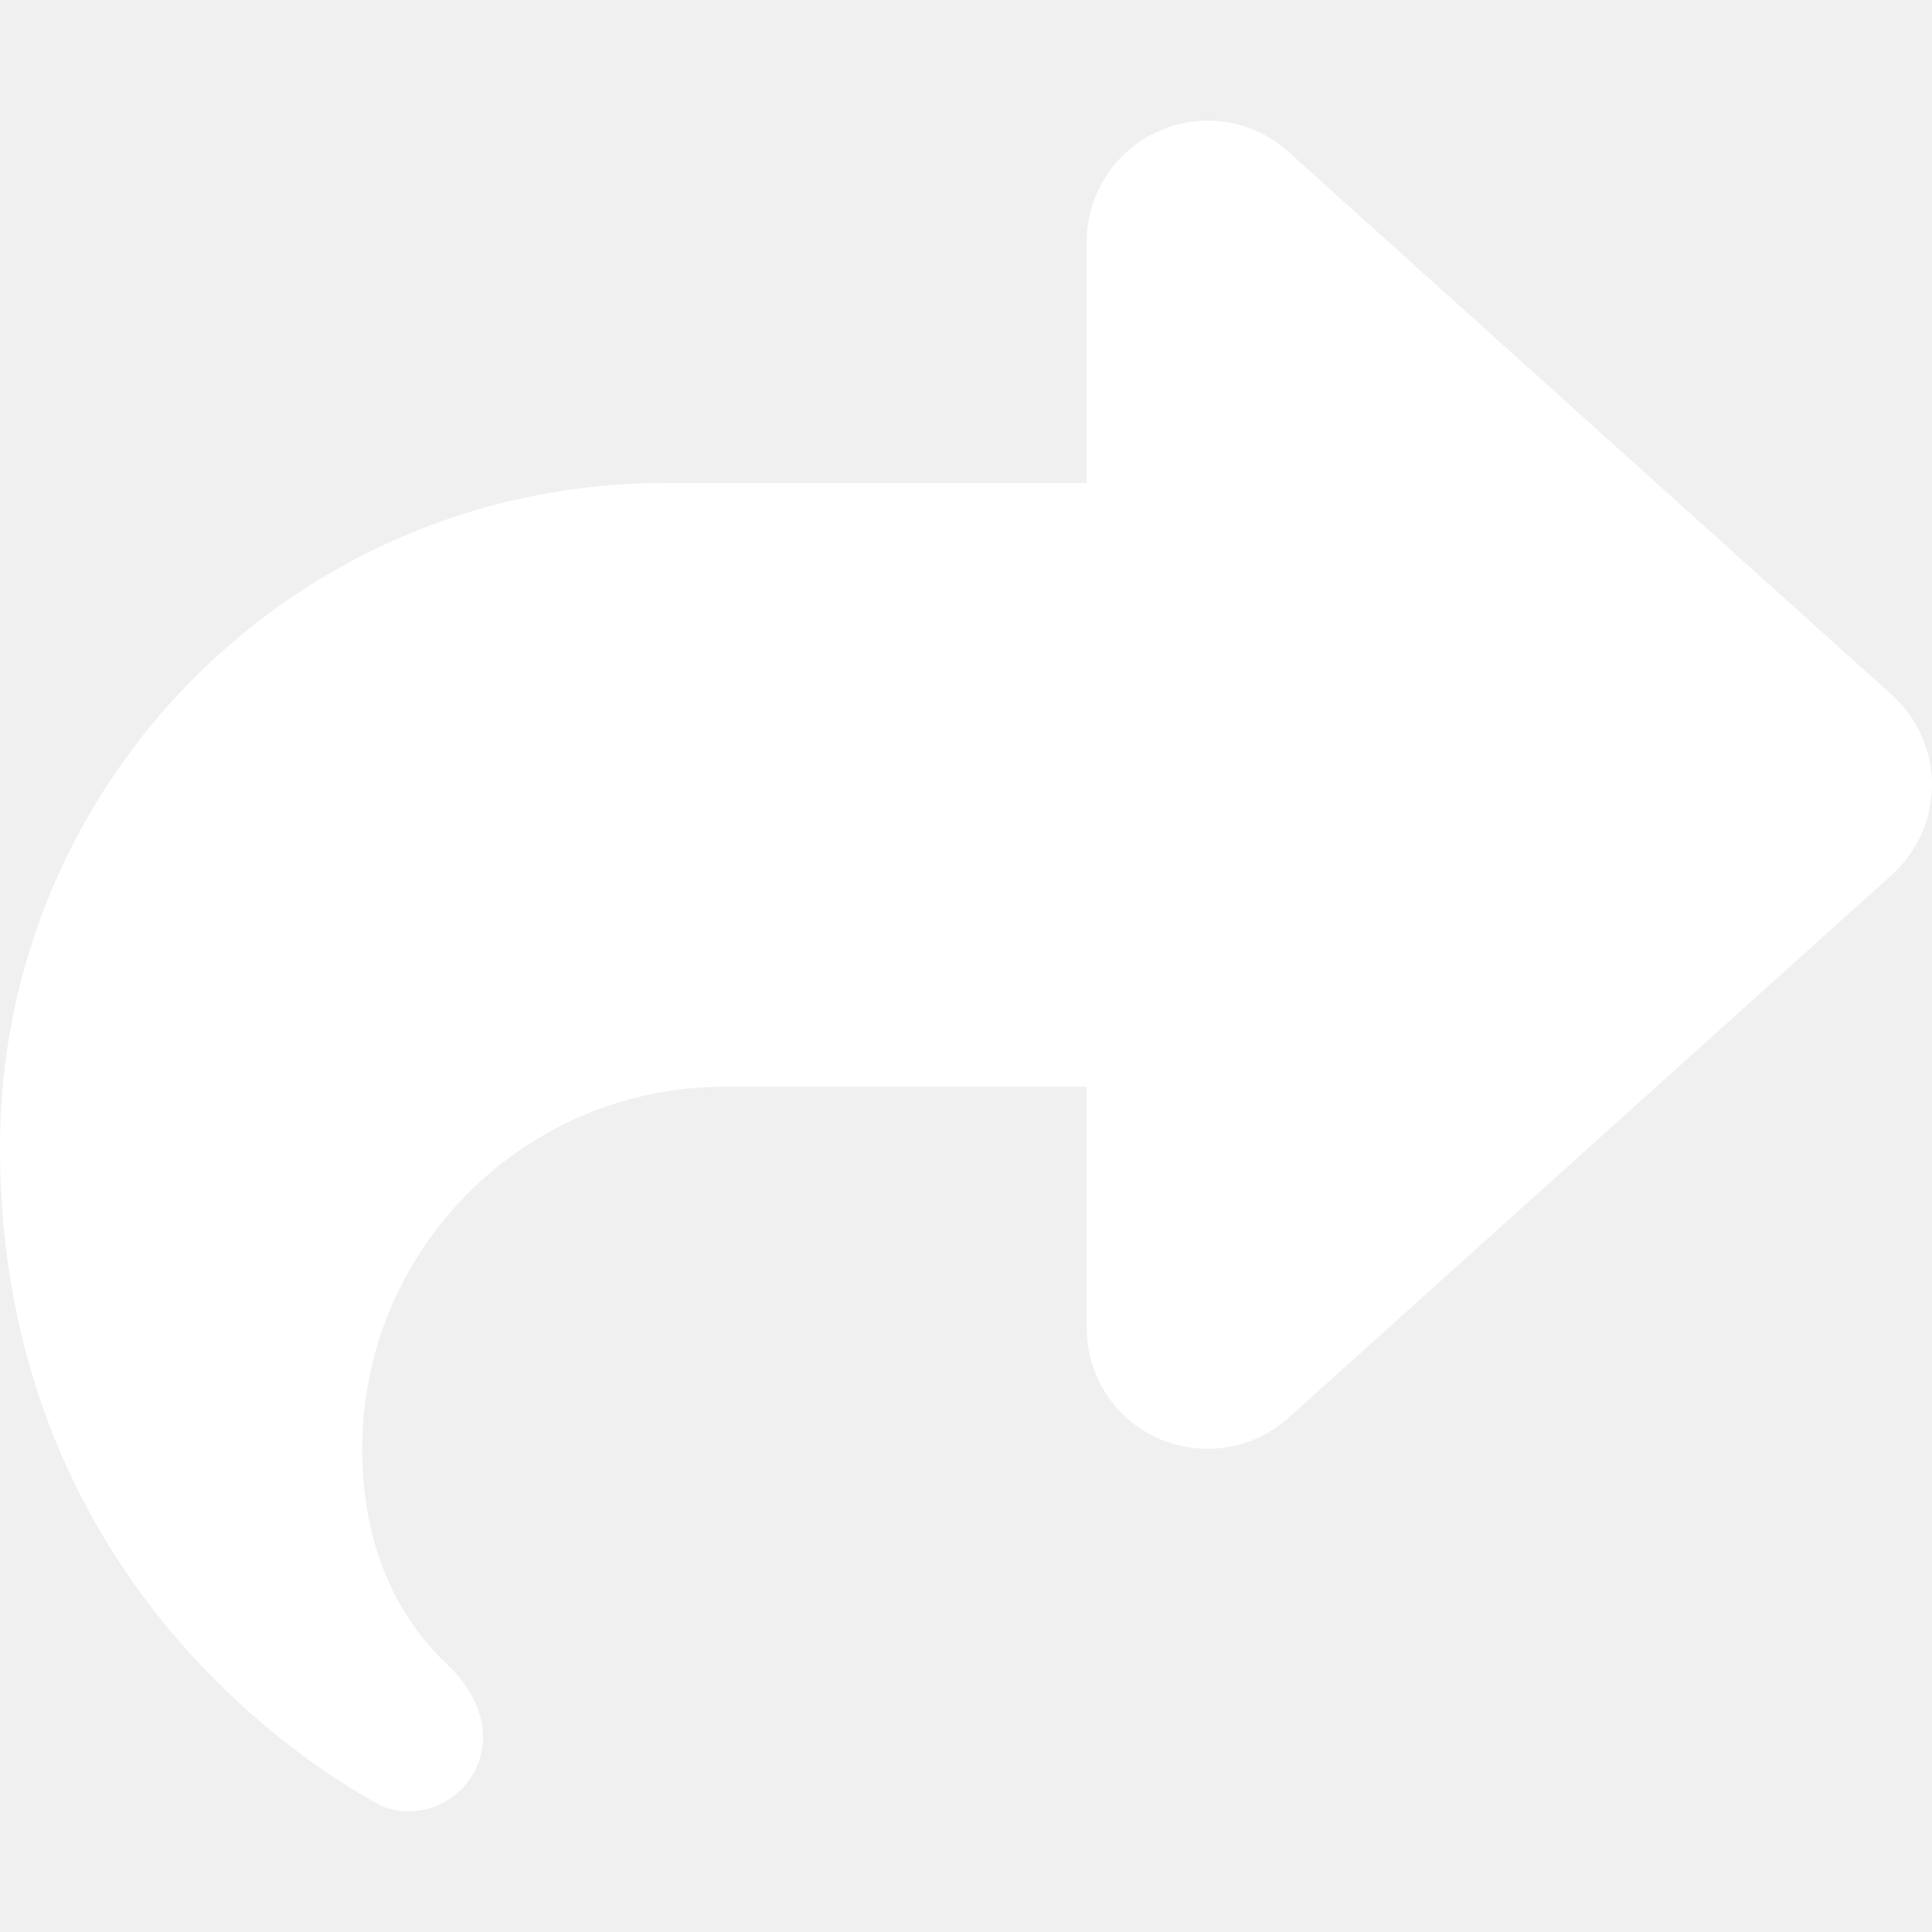
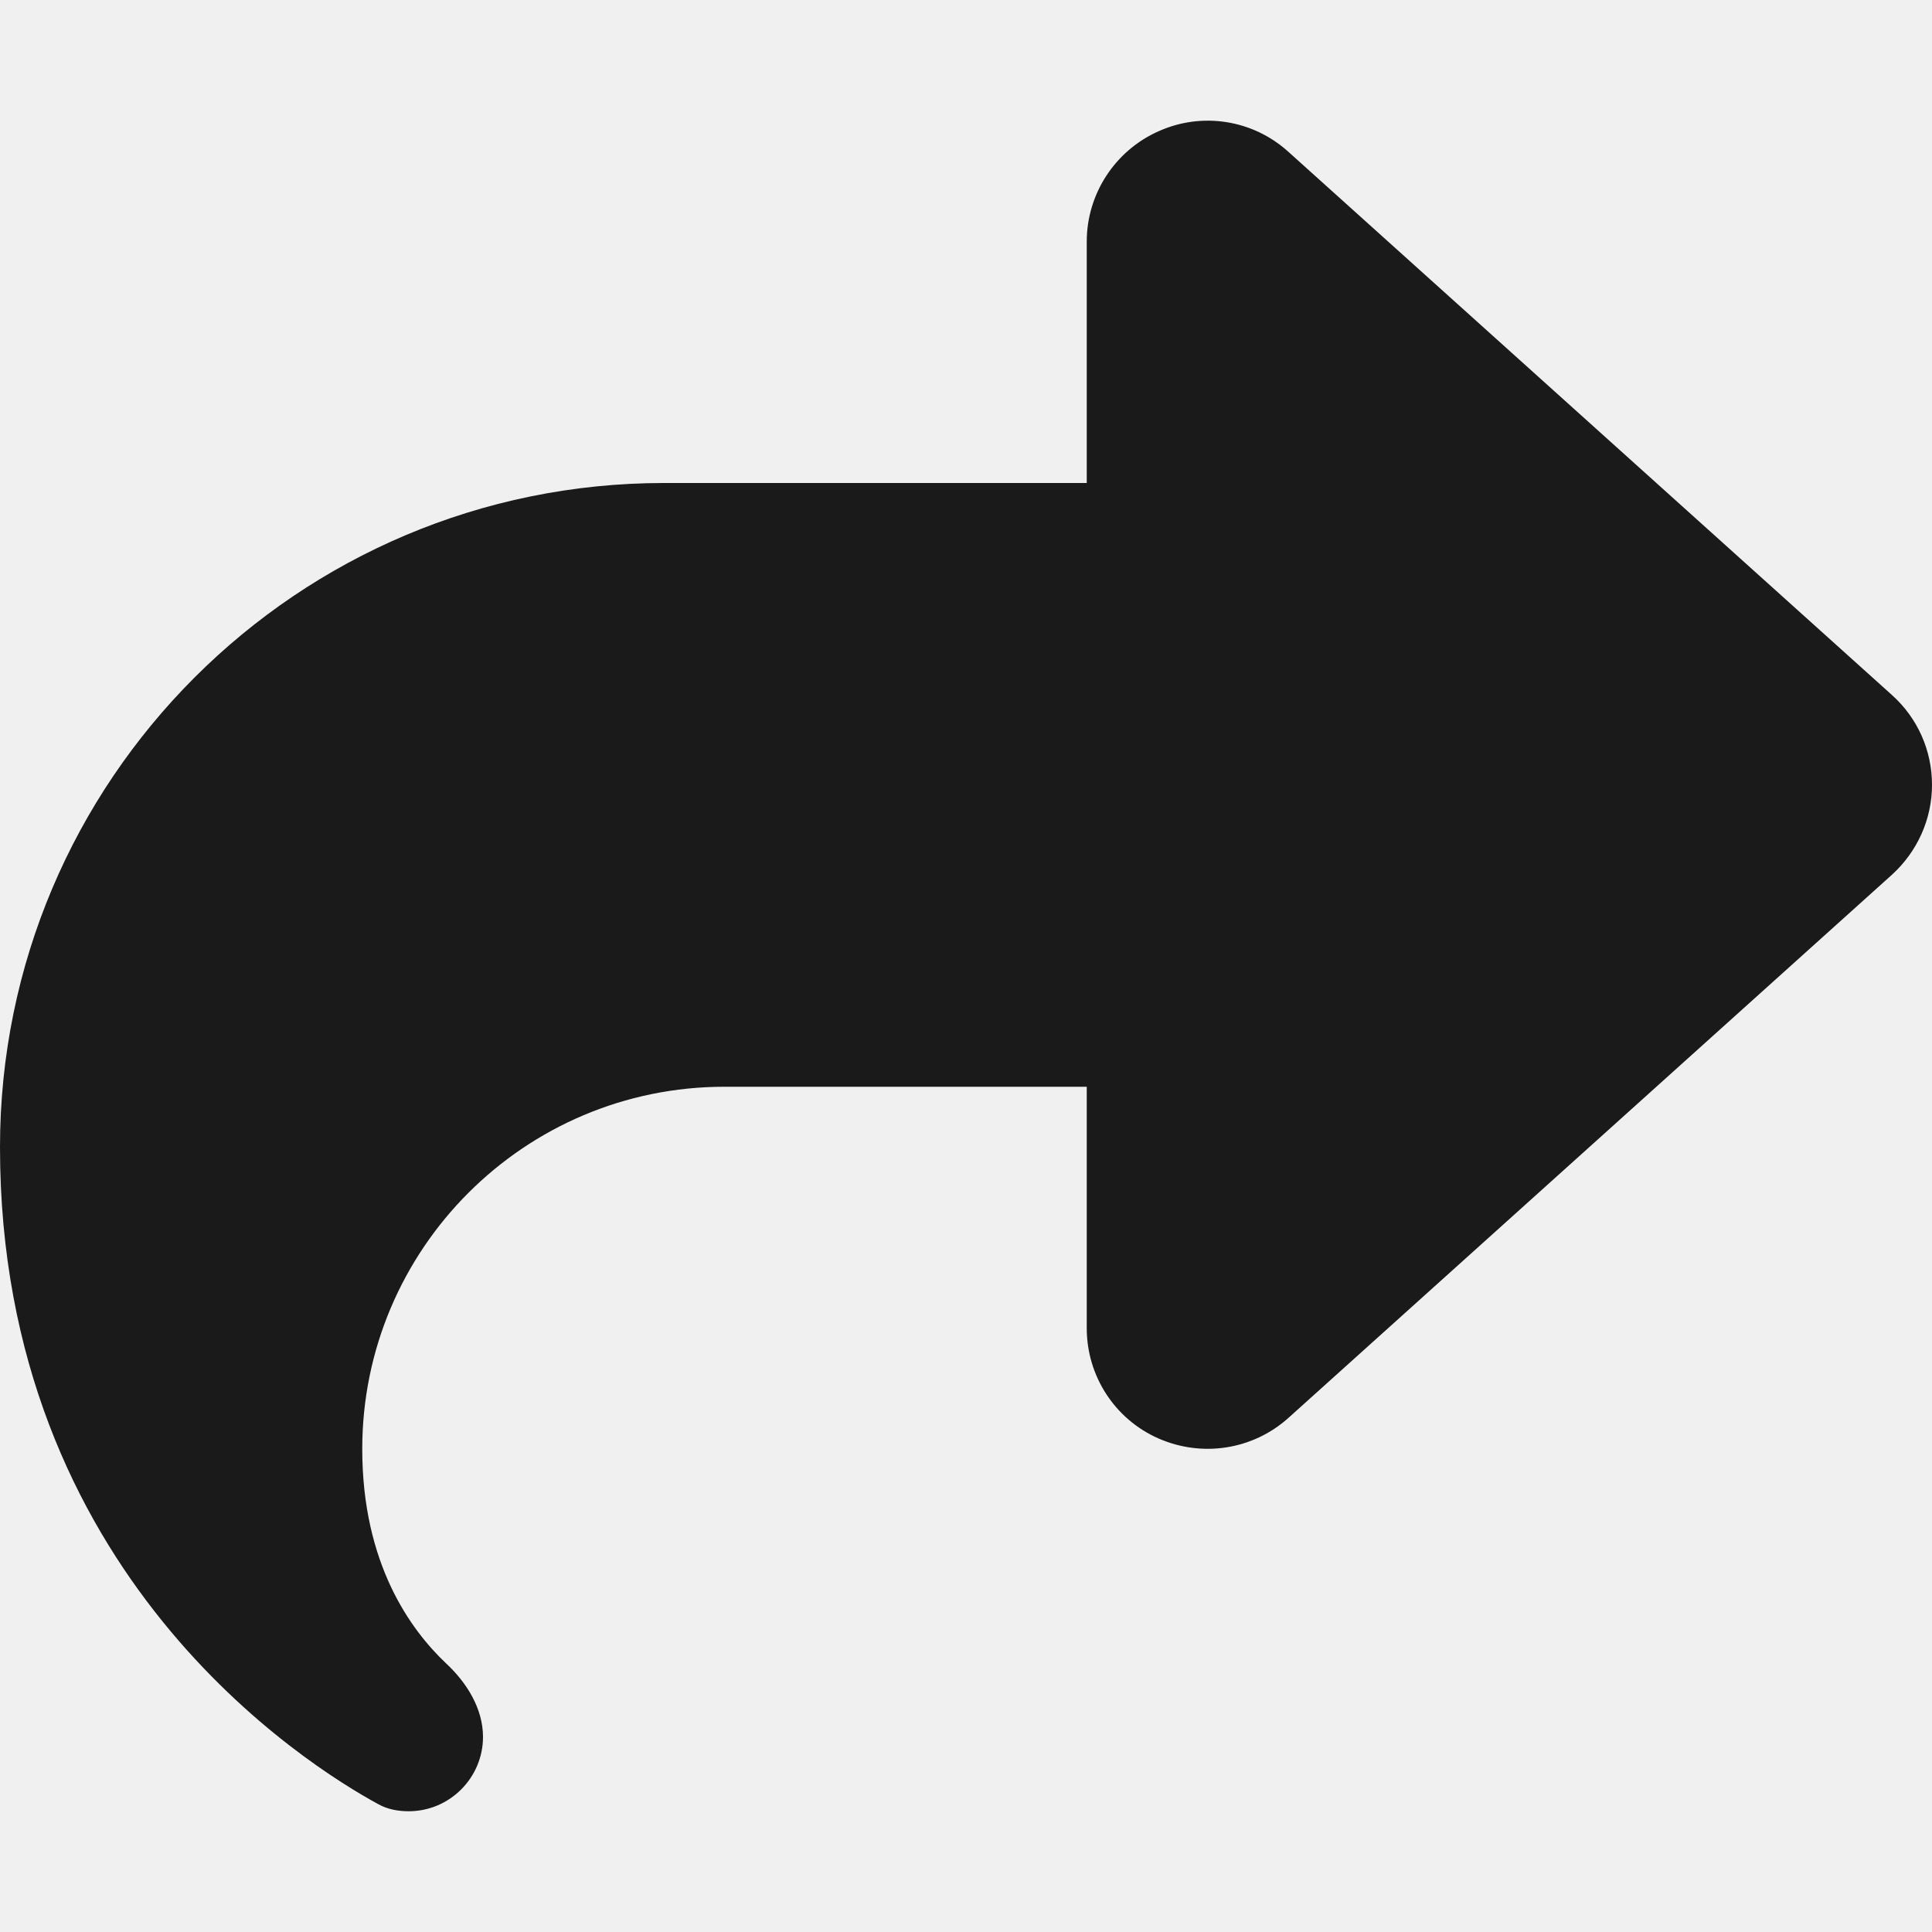
<svg xmlns="http://www.w3.org/2000/svg" viewBox="0 0 512 512" version="1.1" id="svg4">
  <defs id="defs8" />
-   <path d="M307 34.8c-11.5 5.1-19 16.6-19 29.2v64H176C78.8 128 0 206.8 0 304C0 417.3 81.5 467.9 100.2 478.1c2.5 1.4 5.3 1.9 8.1 1.9c10.9 0 19.7-8.9 19.7-19.7c0-7.5-4.3-14.4-9.8-19.5C108.8 431.9 96 414.4 96 384c0-53 43-96 96-96h96v64c0 12.6 7.4 24.1 19 29.2s25 3 34.4-5.4l160-144c6.7-6.1 10.6-14.7 10.6-23.8s-3.8-17.7-10.6-23.8l-160-144c-9.4-8.5-22.9-10.6-34.4-5.4z" id="path2" style="fill:#ffffff" />
+   <path d="M307 34.8c-11.5 5.1-19 16.6-19 29.2v64H176C78.8 128 0 206.8 0 304C0 417.3 81.5 467.9 100.2 478.1c2.5 1.4 5.3 1.9 8.1 1.9c10.9 0 19.7-8.9 19.7-19.7c0-7.5-4.3-14.4-9.8-19.5C108.8 431.9 96 414.4 96 384c0-53 43-96 96-96h96v64c0 12.6 7.4 24.1 19 29.2s25 3 34.4-5.4l160-144c6.7-6.1 10.6-14.7 10.6-23.8s-3.8-17.7-10.6-23.8l-160-144c-9.4-8.5-22.9-10.6-34.4-5.4z" id="path2" style="fill:#1a1a1a" />
</svg>
